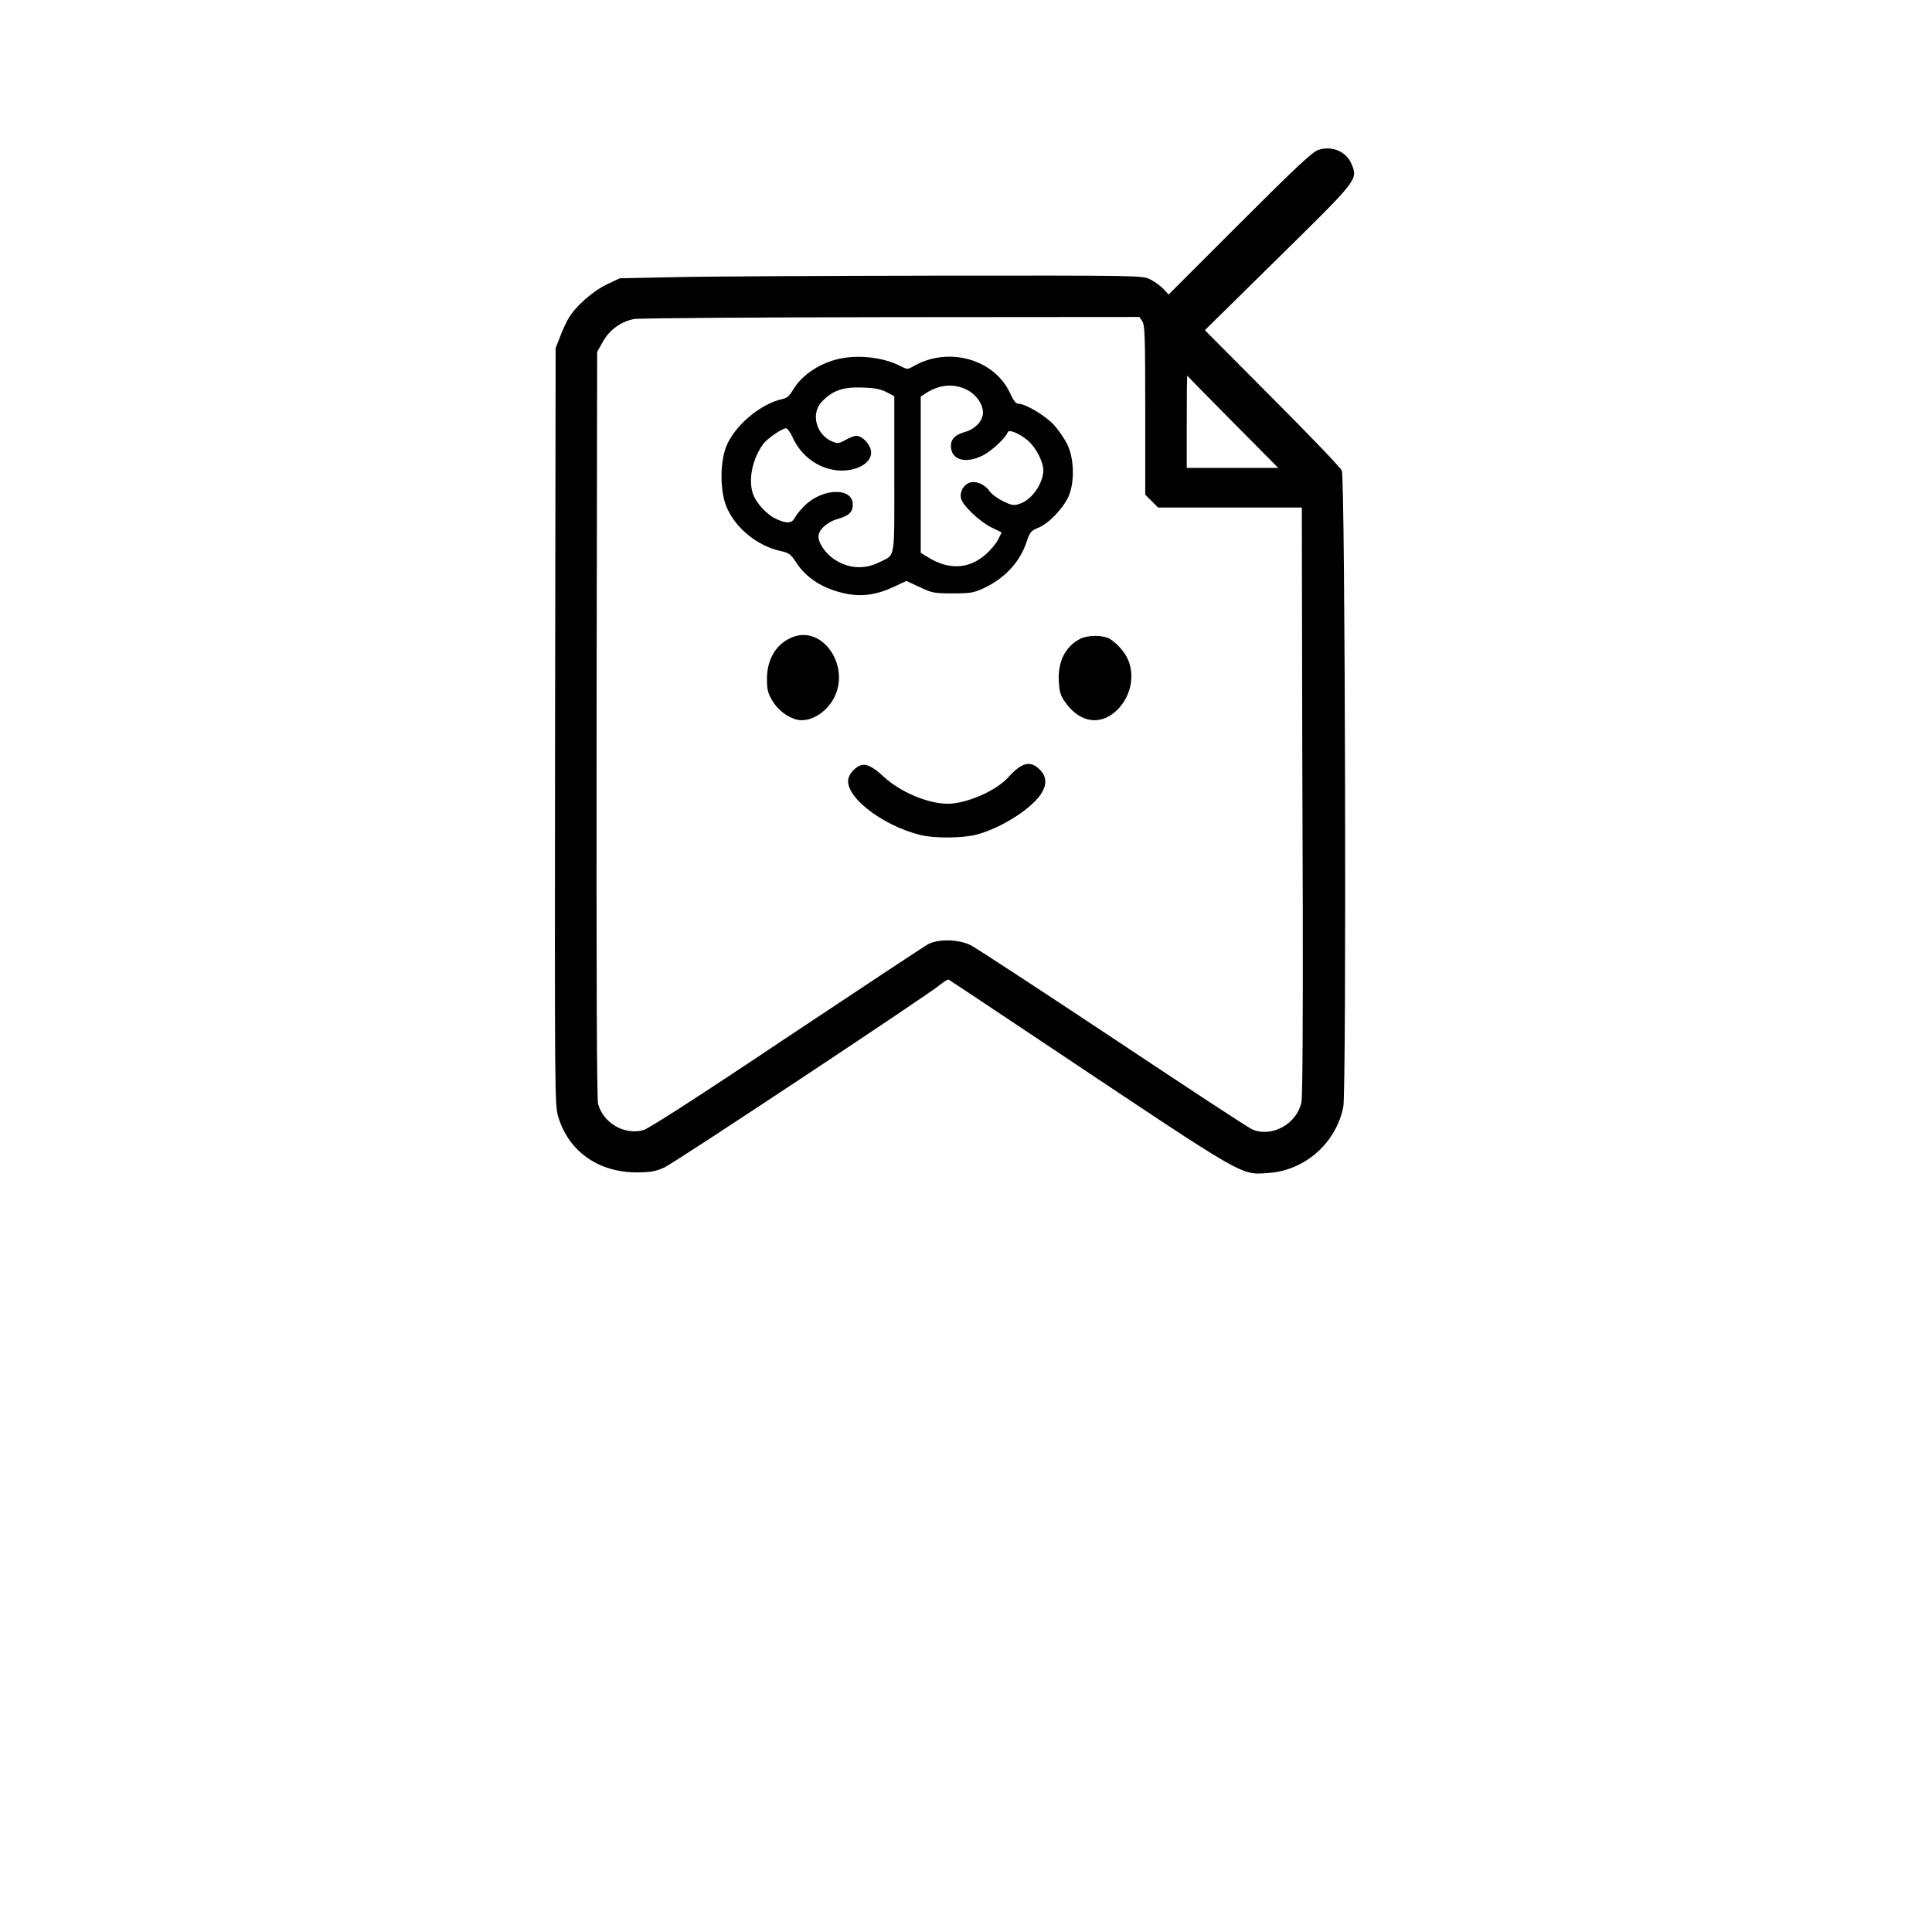
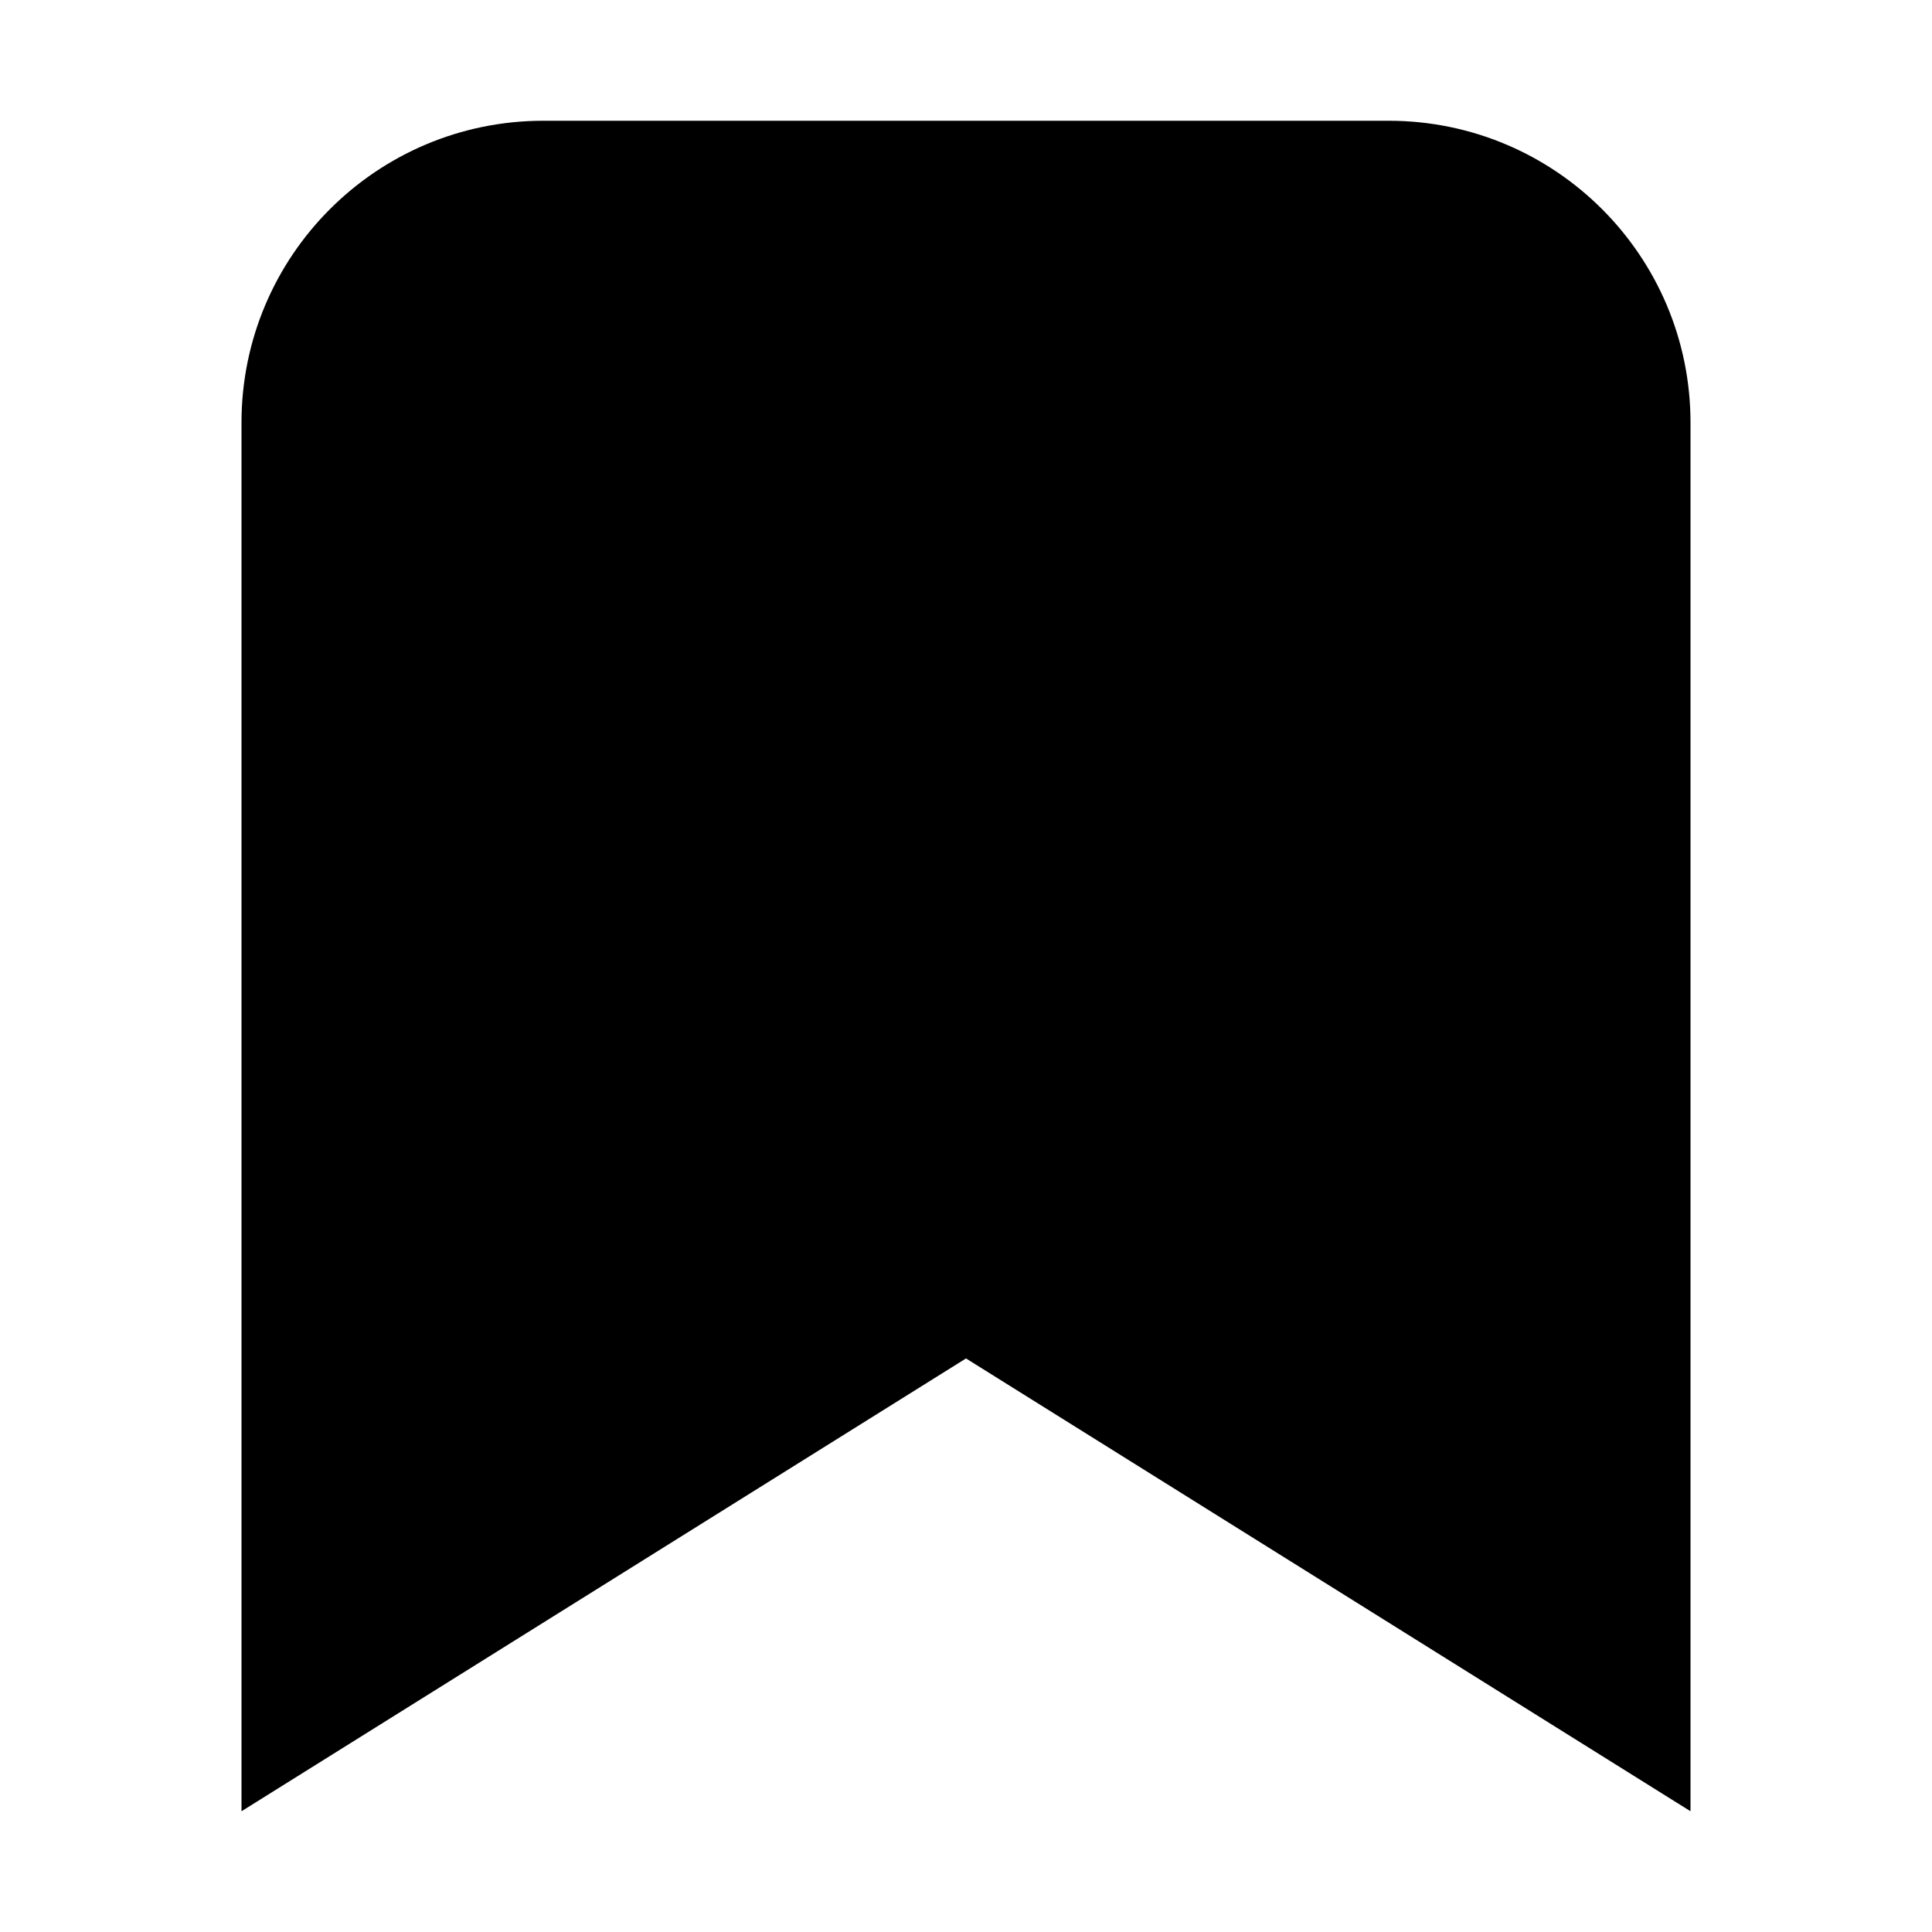
- <svg xmlns="http://www.w3.org/2000/svg" version="1.0" width="1024pt" height="1024pt" viewBox="0 0 1024 1024" preserveAspectRatio="xMidYMid meet">
-   <g transform="translate(0,1024) scale(0.1,-0.1)" fill="#000000" stroke="none">
-     <path d="M6986 9445 c-31 -11 -123 -97 -416 -390 l-376 -376 -29 31 c-16 16 -47 39 -70 50 -41 20 -61 20 -1136 19 -602 -1 -1224 -4 -1384 -8 l-290 -6 -68 -32 c-75 -36 -166 -116 -203 -179 -13 -22 -34 -67 -46 -100 l-23 -59 -3 -2005 c-2 -1973 -2 -2006 17 -2070 56 -185 216 -296 422 -294 69 1 96 6 140 26 55 25 1378 902 1457 965 23 19 46 33 50 31 4 -2 257 -170 562 -374 1025 -684 984 -661 1133 -651 194 13 360 160 397 352 17 92 10 3329 -8 3370 -7 17 -174 191 -370 387 l-356 358 387 381 c427 420 424 416 391 498 -27 68 -105 101 -178 76z m-932 -907 c14 -20 16 -81 16 -471 l0 -449 34 -34 34 -34 381 0 381 0 1 -572 c0 -315 2 -1014 4 -1553 1 -574 -1 -999 -7 -1026 -23 -115 -156 -190 -261 -145 -18 7 -350 225 -739 484 -389 258 -729 481 -755 493 -62 31 -170 33 -223 5 -19 -10 -357 -234 -751 -496 -469 -314 -731 -482 -759 -490 -101 -27 -212 37 -240 139 -7 27 -9 653 -8 2013 l3 1973 31 55 c36 63 94 105 164 119 25 5 638 9 1362 10 l1317 1 15 -22z m481 -536 l240 -242 -243 0 -242 0 0 247 c0 135 1 244 3 242 1 -3 110 -114 242 -247z" />
-     <path d="M4430 8334 c-97 -26 -183 -87 -226 -159 -19 -33 -33 -45 -57 -50 -116 -25 -254 -141 -298 -252 -33 -83 -33 -233 0 -315 44 -113 164 -212 290 -239 42 -9 52 -16 80 -59 55 -85 144 -141 262 -166 87 -18 165 -7 257 36 l66 31 71 -33 c65 -31 77 -33 175 -33 93 0 111 3 163 27 113 53 191 137 228 245 17 53 23 60 63 76 54 22 130 101 159 165 33 73 31 198 -5 274 -15 32 -48 80 -73 107 -47 50 -150 111 -187 111 -13 0 -26 16 -43 53 -82 183 -328 253 -513 146 -32 -18 -33 -18 -70 1 -93 48 -235 63 -342 34z m697 -161 c48 -25 83 -76 83 -120 0 -43 -41 -87 -94 -102 -52 -14 -76 -38 -76 -74 0 -73 73 -97 165 -53 46 21 126 95 136 125 6 17 62 -6 107 -44 41 -34 82 -113 82 -157 -1 -71 -61 -157 -125 -178 -32 -11 -42 -9 -90 14 -29 15 -60 38 -70 52 -24 37 -74 58 -108 45 -32 -13 -52 -50 -43 -84 9 -37 99 -122 160 -152 l55 -27 -19 -38 c-10 -21 -40 -56 -66 -79 -89 -78 -197 -83 -306 -14 l-38 23 0 414 0 414 26 17 c73 48 151 54 221 18z m-429 -11 l42 -22 0 -414 c0 -463 7 -423 -77 -465 -82 -41 -165 -36 -242 15 -45 30 -83 85 -83 121 0 35 48 78 104 93 57 16 78 36 78 76 0 91 -158 88 -253 -4 -21 -20 -45 -49 -53 -64 -17 -33 -42 -35 -99 -9 -50 22 -109 86 -125 136 -24 74 -3 179 53 259 21 30 102 86 123 86 7 0 22 -20 33 -44 56 -128 188 -201 314 -175 70 15 112 57 103 102 -7 36 -47 77 -77 77 -11 0 -37 -10 -58 -22 -34 -19 -41 -20 -70 -8 -85 35 -115 148 -56 210 58 61 113 80 220 76 58 -2 92 -8 123 -24z" />
-     <path d="M4206 6865 c-87 -31 -140 -114 -141 -220 0 -59 4 -77 28 -118 30 -51 83 -91 134 -102 68 -14 153 38 194 117 86 166 -57 380 -215 323z" />
-     <path d="M5725 6854 c-79 -41 -119 -121 -113 -225 3 -56 9 -76 34 -111 80 -114 196 -127 284 -32 68 74 86 184 44 268 -21 40 -62 84 -96 102 -36 19 -116 18 -153 -2z" />
-     <path d="M4560 6183 c-25 -9 -52 -37 -61 -62 -35 -91 168 -255 381 -307 74 -18 219 -17 294 2 122 31 280 128 338 208 38 53 38 98 -1 137 -50 50 -96 39 -170 -44 -65 -70 -219 -137 -318 -137 -105 0 -252 62 -341 145 -57 53 -92 69 -122 58z" />
-   </g>
+ <svg xmlns="http://www.w3.org/2000/svg" viewBox="0 0 32 32">
+   <path class="b" d="M9 2h14a5 5 0 0 1 5 5v23l-12-7.5L4 30V7a5 5 0 0 1 5-5Z" />
+   <path class="m" d="M7.4 11.5a2.4 2.4 0 1 0 4.8 0a2.4 2.4 0 1 0 -4.8 0ZM19.8 11.5a2.4 2.4 0 1 0 4.8 0a2.4 2.4 0 1 0 -4.8 0ZM14.6 15h2.8a1.6 1.6 0 0 1 0 3.2h-2.8a1.6 1.6 0 0 1 0-3.2Z" />
</svg>
